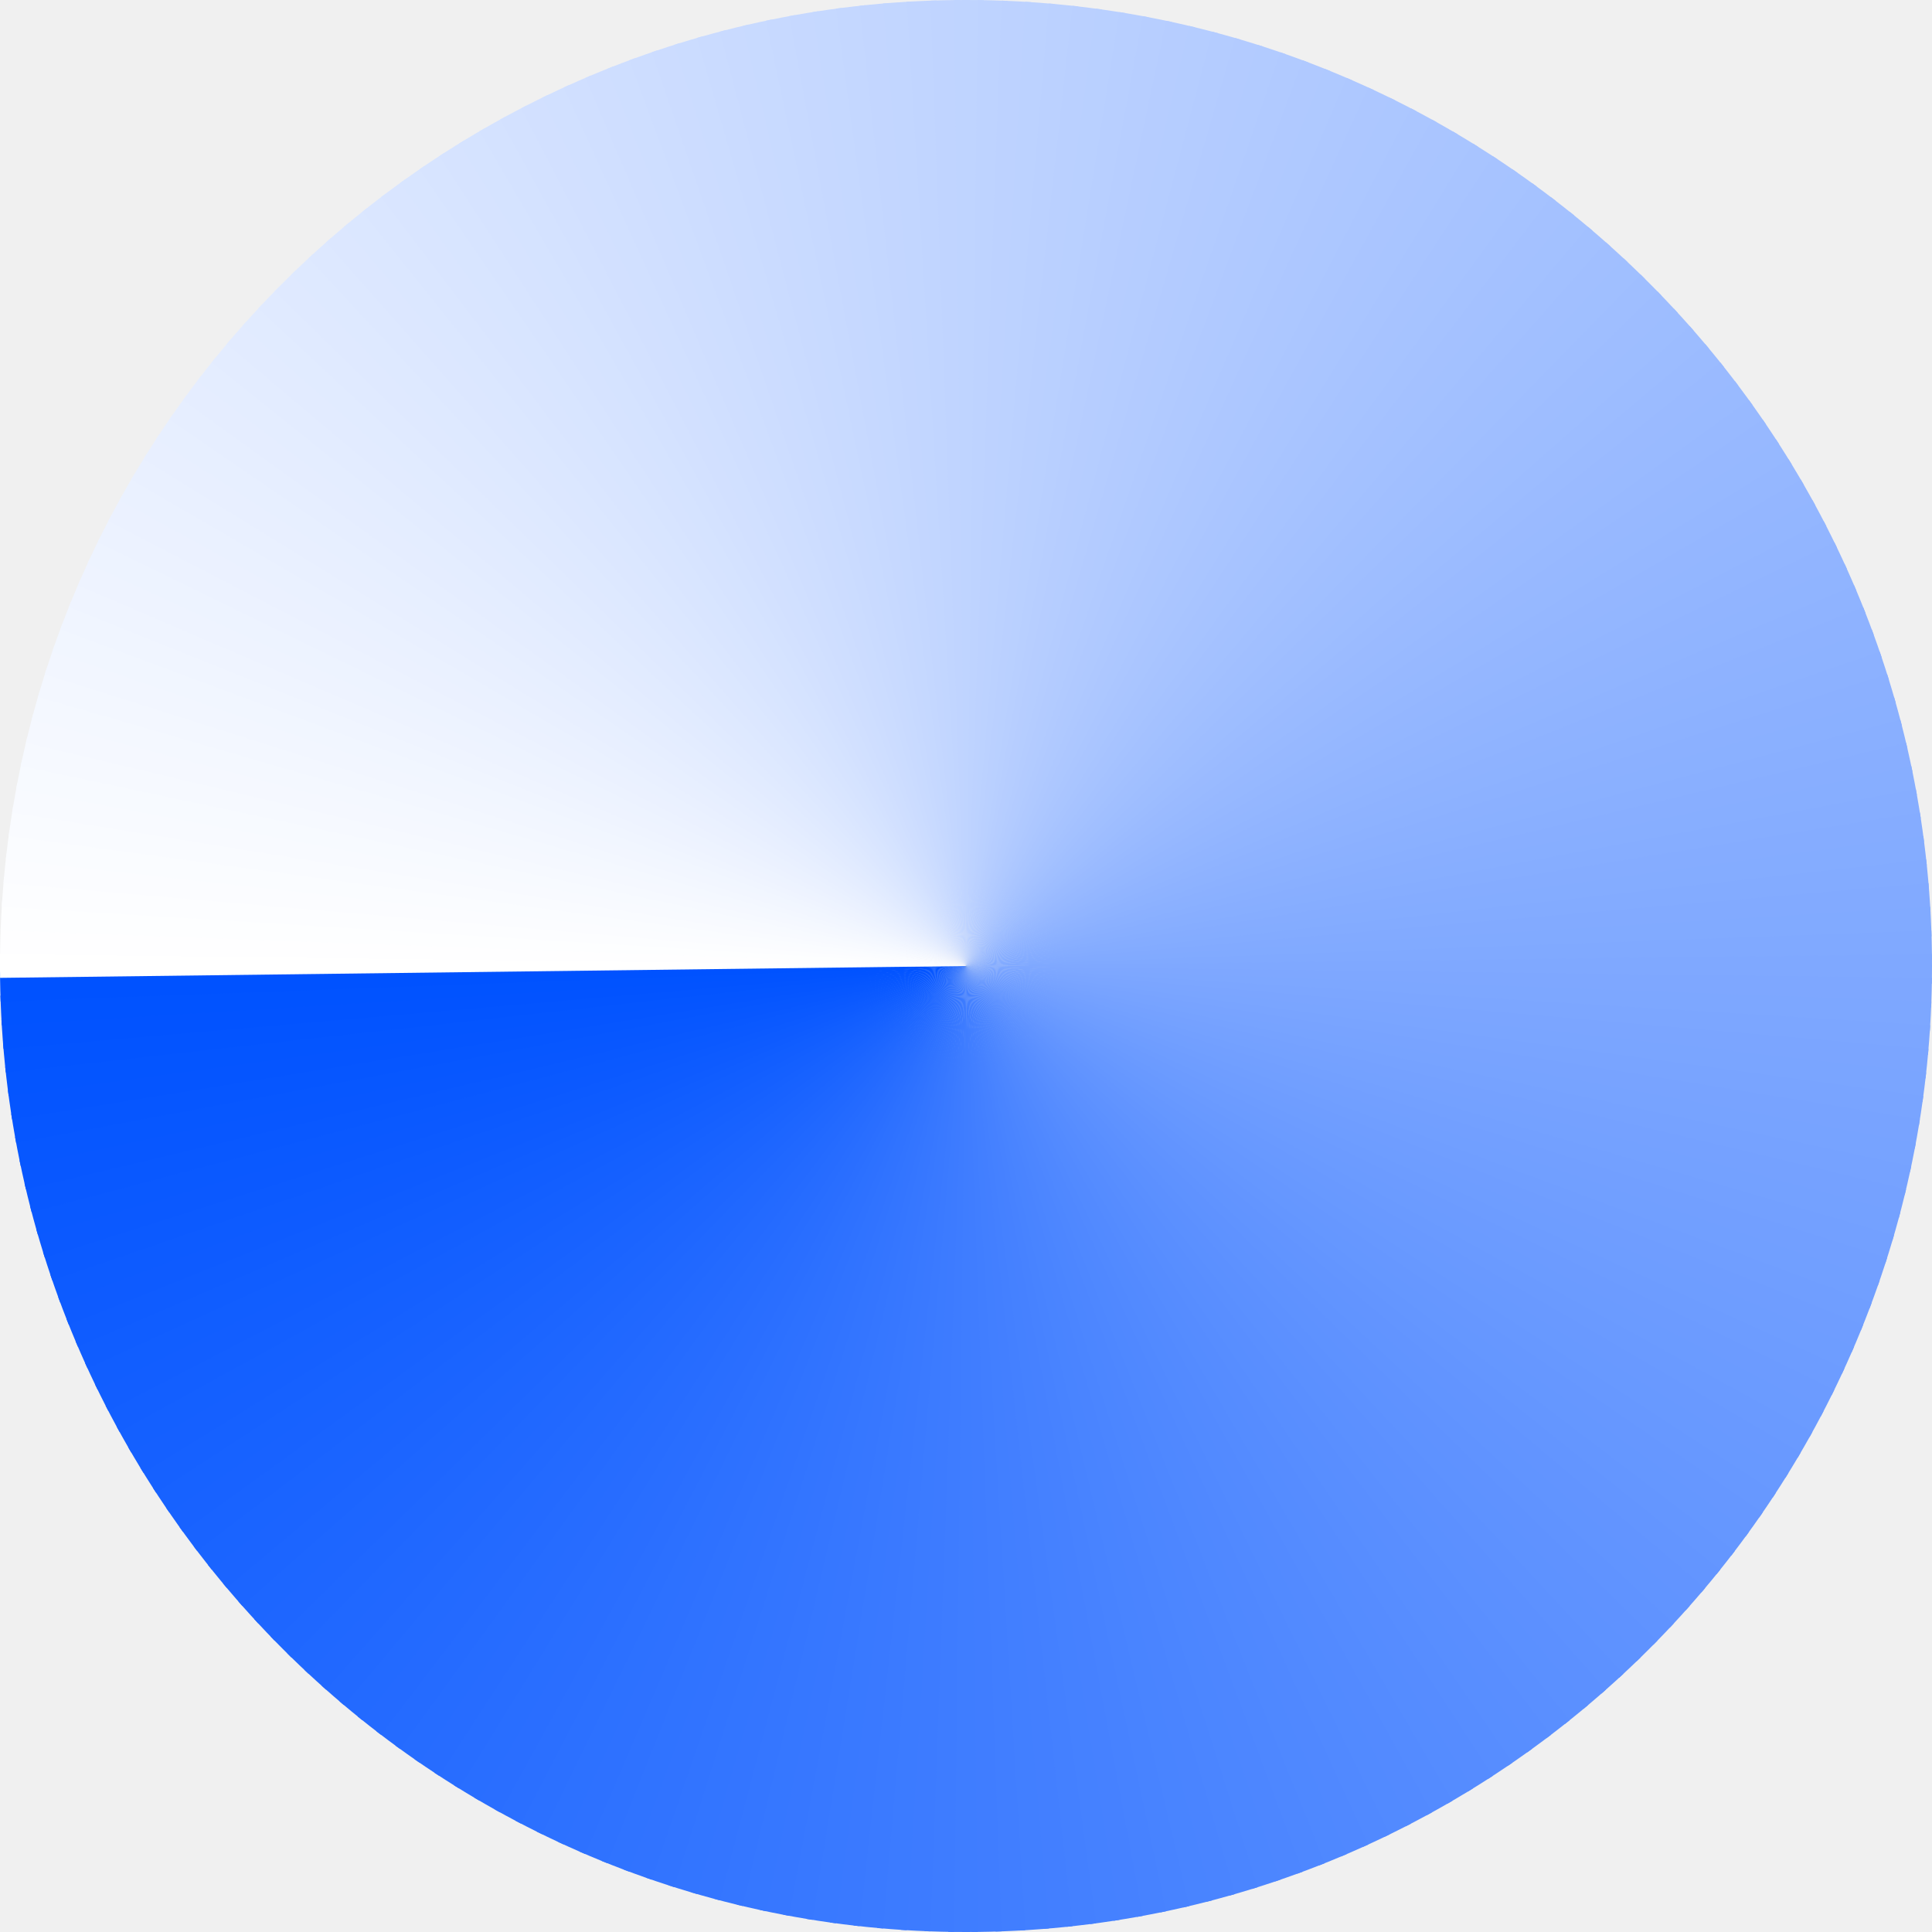
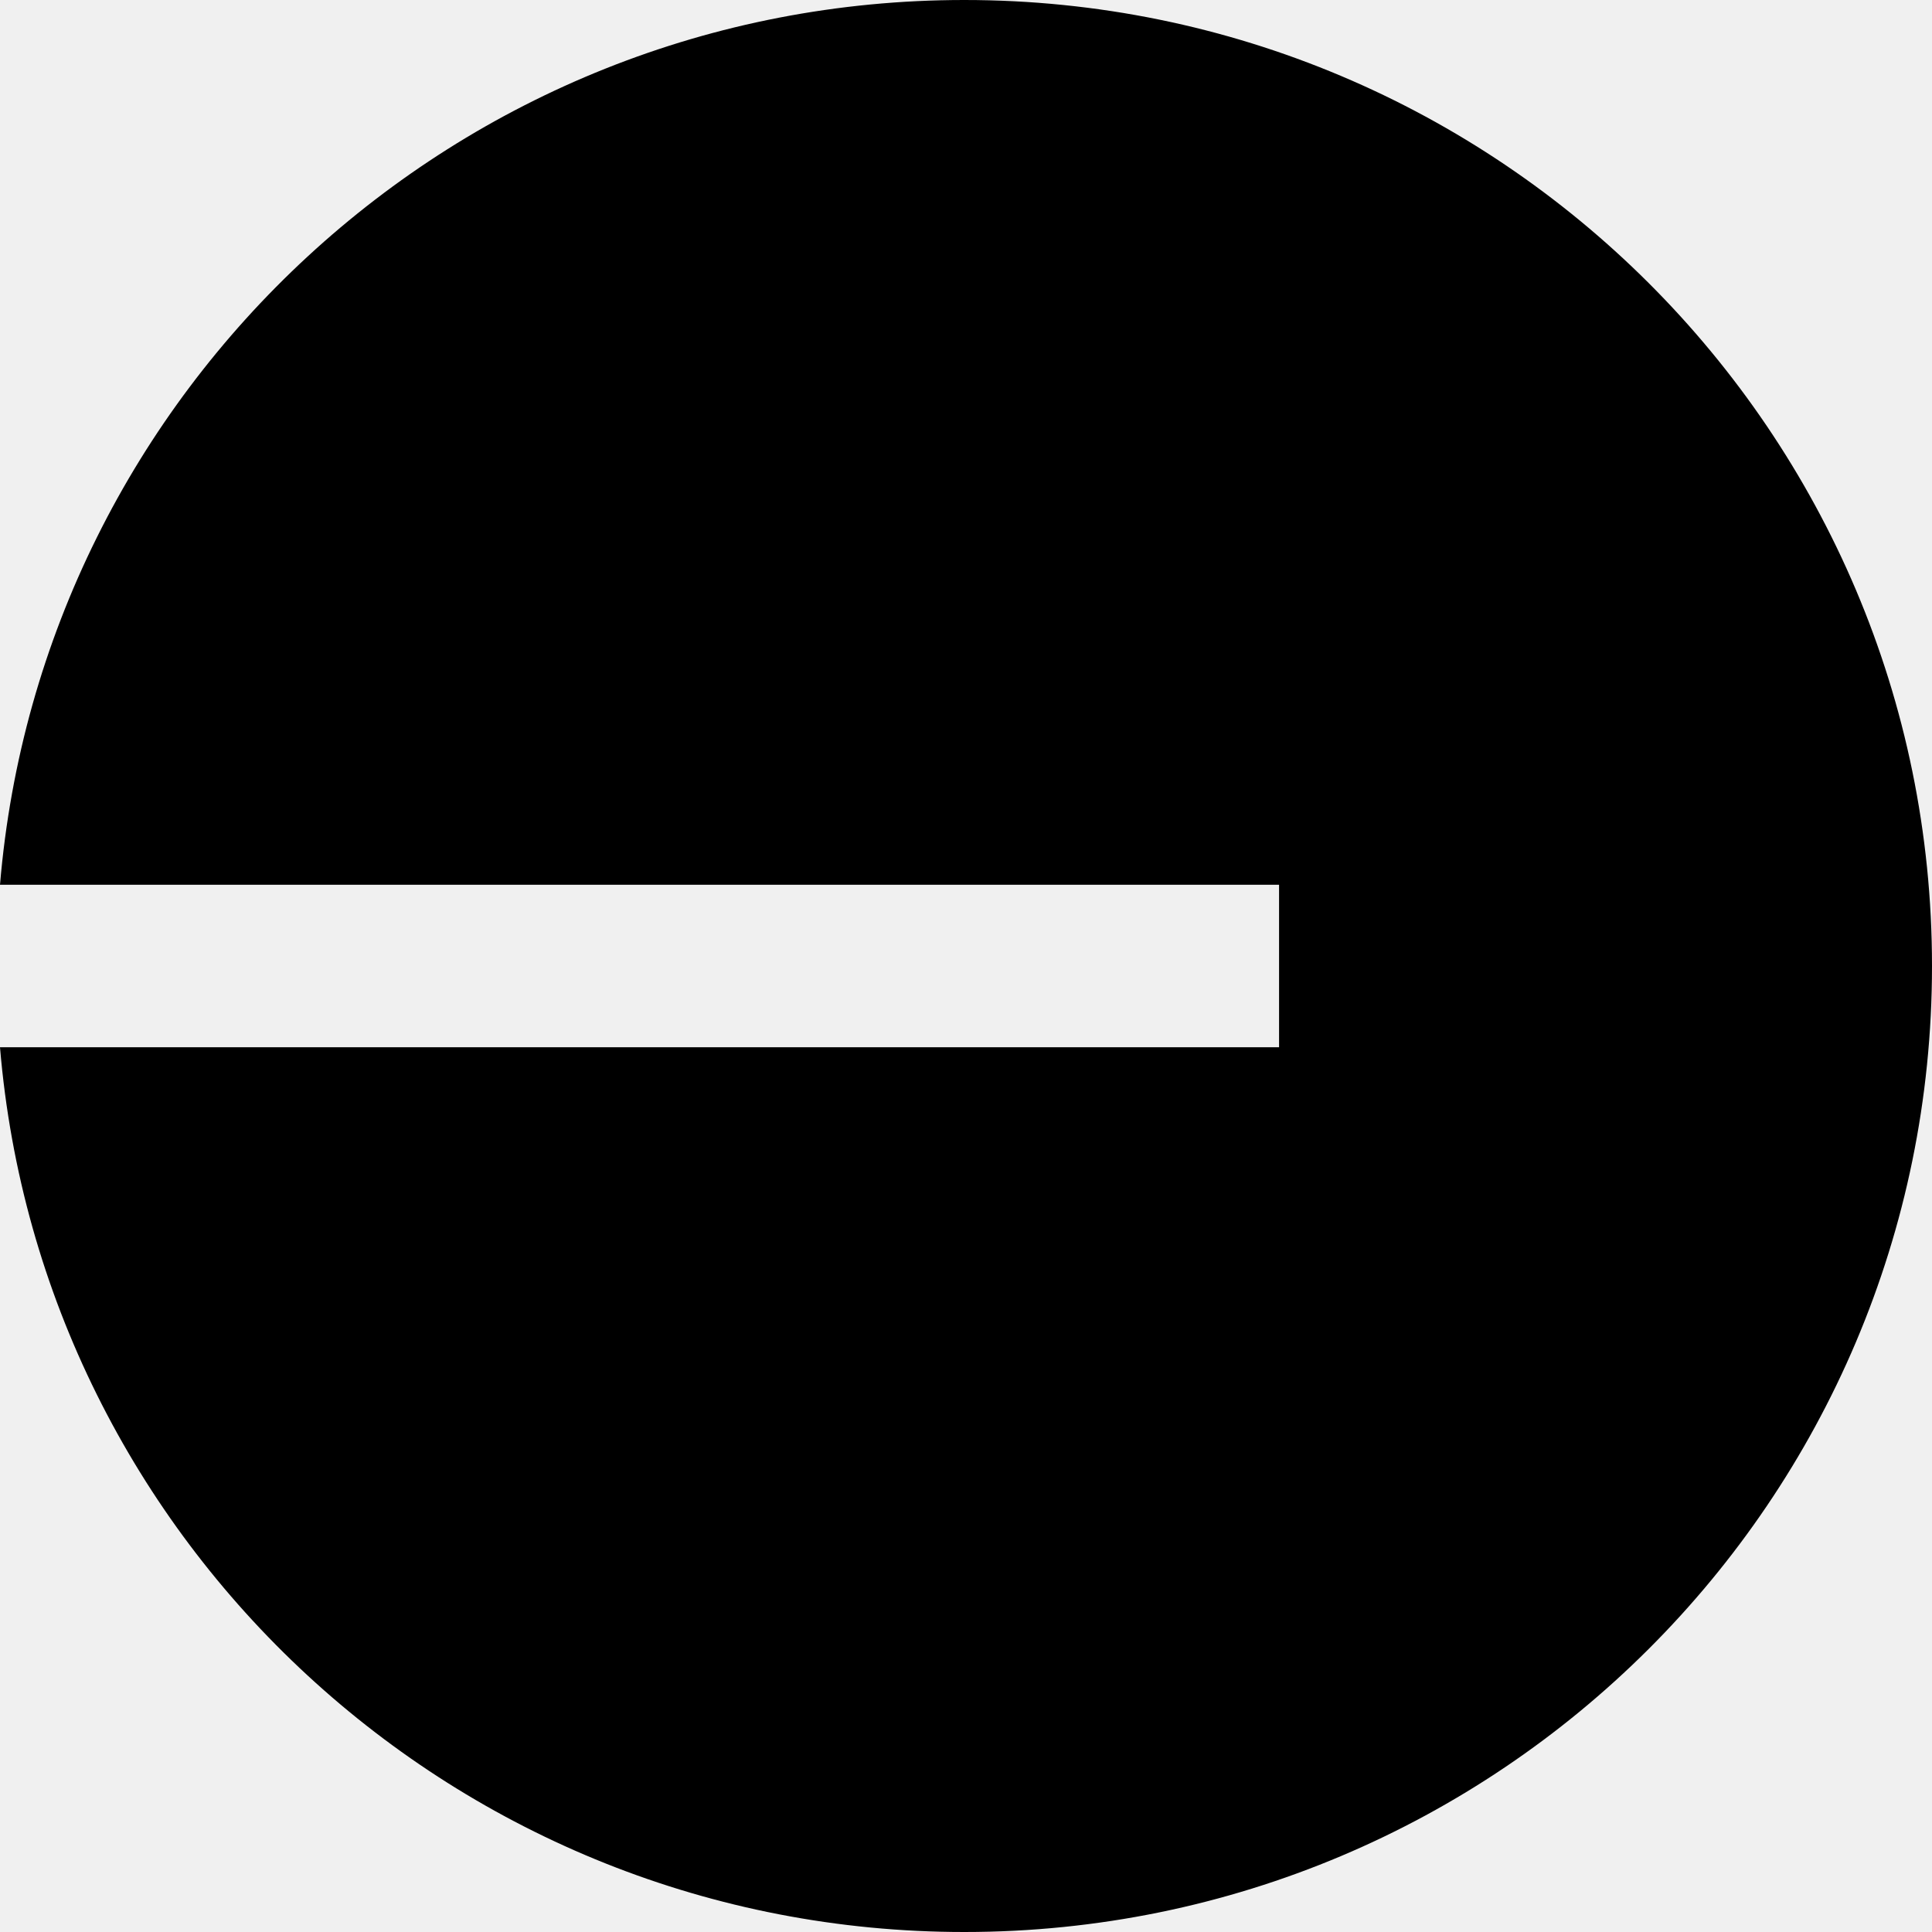
- <svg xmlns="http://www.w3.org/2000/svg" xmlns:xlink="http://www.w3.org/1999/xlink" version="1.1" id="Layer_1" x="0px" y="0px" viewBox="0 0 2500 2500" style="enable-background:new 0 0 2500 2500;" xml:space="preserve">
-   <style type="text/css">
- 	.st0{clip-path:url(#SVGID_00000165206057370772089280000013047202933105835397_);}
- 	.st1{fill-rule:evenodd;clip-rule:evenodd;fill:#FEFEFF;}
- 	.st2{fill-rule:evenodd;clip-rule:evenodd;fill:#FDFEFF;}
- 	.st3{fill-rule:evenodd;clip-rule:evenodd;fill:#FCFDFF;}
- 	.st4{fill-rule:evenodd;clip-rule:evenodd;fill:#FBFCFF;}
- 	.st5{fill-rule:evenodd;clip-rule:evenodd;fill:#FAFCFF;}
- 	.st6{fill-rule:evenodd;clip-rule:evenodd;fill:#F9FBFF;}
- 	.st7{fill-rule:evenodd;clip-rule:evenodd;fill:#F8FAFF;}
- 	.st8{fill-rule:evenodd;clip-rule:evenodd;fill:#F7FAFF;}
- 	.st9{fill-rule:evenodd;clip-rule:evenodd;fill:#F6F9FF;}
- 	.st10{fill-rule:evenodd;clip-rule:evenodd;fill:#F5F8FF;}
- 	.st11{fill-rule:evenodd;clip-rule:evenodd;fill:#F4F8FF;}
- 	.st12{fill-rule:evenodd;clip-rule:evenodd;fill:#F3F7FF;}
- 	.st13{fill-rule:evenodd;clip-rule:evenodd;fill:#F2F6FF;}
- 	.st14{fill-rule:evenodd;clip-rule:evenodd;fill:#F1F6FF;}
- 	.st15{fill-rule:evenodd;clip-rule:evenodd;fill:#F0F5FF;}
- 	.st16{fill-rule:evenodd;clip-rule:evenodd;fill:#EFF4FF;}
- 	.st17{fill-rule:evenodd;clip-rule:evenodd;fill:#EEF3FF;}
- 	.st18{fill-rule:evenodd;clip-rule:evenodd;fill:#EDF3FF;}
- 	.st19{fill-rule:evenodd;clip-rule:evenodd;fill:#ECF2FF;}
- 	.st20{fill-rule:evenodd;clip-rule:evenodd;fill:#EBF1FF;}
- 	.st21{fill-rule:evenodd;clip-rule:evenodd;fill:#EAF1FF;}
- 	.st22{fill-rule:evenodd;clip-rule:evenodd;fill:#E9F0FF;}
- 	.st23{fill-rule:evenodd;clip-rule:evenodd;fill:#E8EFFF;}
- 	.st24{fill-rule:evenodd;clip-rule:evenodd;fill:#E7EFFF;}
- 	.st25{fill-rule:evenodd;clip-rule:evenodd;fill:#E6EEFF;}
- 	.st26{fill-rule:evenodd;clip-rule:evenodd;fill:#E5EDFF;}
- 	.st27{fill-rule:evenodd;clip-rule:evenodd;fill:#E4EDFF;}
- 	.st28{fill-rule:evenodd;clip-rule:evenodd;fill:#E3ECFF;}
- 	.st29{fill-rule:evenodd;clip-rule:evenodd;fill:#E2EBFF;}
- 	.st30{fill-rule:evenodd;clip-rule:evenodd;fill:#E1EBFF;}
- 	.st31{fill-rule:evenodd;clip-rule:evenodd;fill:#E0EAFF;}
- 	.st32{fill-rule:evenodd;clip-rule:evenodd;fill:#DFE9FF;}
- 	.st33{fill-rule:evenodd;clip-rule:evenodd;fill:#DEE9FF;}
- 	.st34{fill-rule:evenodd;clip-rule:evenodd;fill:#DDE8FF;}
- 	.st35{fill-rule:evenodd;clip-rule:evenodd;fill:#DCE7FF;}
- 	.st36{fill-rule:evenodd;clip-rule:evenodd;fill:#DBE7FF;}
- 	.st37{fill-rule:evenodd;clip-rule:evenodd;fill:#DAE6FF;}
- 	.st38{fill-rule:evenodd;clip-rule:evenodd;fill:#D9E5FF;}
- 	.st39{fill-rule:evenodd;clip-rule:evenodd;fill:#D8E5FF;}
- 	.st40{fill-rule:evenodd;clip-rule:evenodd;fill:#D7E4FF;}
- 	.st41{fill-rule:evenodd;clip-rule:evenodd;fill:#D6E3FF;}
- 	.st42{fill-rule:evenodd;clip-rule:evenodd;fill:#D5E3FF;}
- 	.st43{fill-rule:evenodd;clip-rule:evenodd;fill:#D4E2FF;}
- 	.st44{fill-rule:evenodd;clip-rule:evenodd;fill:#D3E1FF;}
- 	.st45{fill-rule:evenodd;clip-rule:evenodd;fill:#D2E0FF;}
- 	.st46{fill-rule:evenodd;clip-rule:evenodd;fill:#D1E0FF;}
- 	.st47{fill-rule:evenodd;clip-rule:evenodd;fill:#D0DFFF;}
- 	.st48{fill-rule:evenodd;clip-rule:evenodd;fill:#CFDEFF;}
- 	.st49{fill-rule:evenodd;clip-rule:evenodd;fill:#CEDEFF;}
- 	.st50{fill-rule:evenodd;clip-rule:evenodd;fill:#CDDDFF;}
- 	.st51{fill-rule:evenodd;clip-rule:evenodd;fill:#CCDCFF;}
- 	.st52{fill-rule:evenodd;clip-rule:evenodd;fill:#CBDCFF;}
- 	.st53{fill-rule:evenodd;clip-rule:evenodd;fill:#CADBFF;}
- 	.st54{fill-rule:evenodd;clip-rule:evenodd;fill:#C9DAFF;}
- 	.st55{fill-rule:evenodd;clip-rule:evenodd;fill:#C8DAFF;}
- 	.st56{fill-rule:evenodd;clip-rule:evenodd;fill:#C7D9FF;}
- 	.st57{fill-rule:evenodd;clip-rule:evenodd;fill:#C6D8FF;}
- 	.st58{fill-rule:evenodd;clip-rule:evenodd;fill:#C5D8FF;}
- 	.st59{fill-rule:evenodd;clip-rule:evenodd;fill:#C4D7FF;}
- 	.st60{fill-rule:evenodd;clip-rule:evenodd;fill:#C3D6FF;}
- 	.st61{fill-rule:evenodd;clip-rule:evenodd;fill:#C2D6FF;}
- 	.st62{fill-rule:evenodd;clip-rule:evenodd;fill:#C1D5FF;}
- 	.st63{fill-rule:evenodd;clip-rule:evenodd;fill:#C0D4FF;}
- 	.st64{fill-rule:evenodd;clip-rule:evenodd;fill:#BFD4FF;}
- 	.st65{fill-rule:evenodd;clip-rule:evenodd;fill:#BED3FF;}
- 	.st66{fill-rule:evenodd;clip-rule:evenodd;fill:#BDD2FF;}
- 	.st67{fill-rule:evenodd;clip-rule:evenodd;fill:#BCD2FF;}
- 	.st68{fill-rule:evenodd;clip-rule:evenodd;fill:#BBD1FF;}
- 	.st69{fill-rule:evenodd;clip-rule:evenodd;fill:#BAD0FF;}
- 	.st70{fill-rule:evenodd;clip-rule:evenodd;fill:#B9D0FF;}
- 	.st71{fill-rule:evenodd;clip-rule:evenodd;fill:#B8CFFF;}
- 	.st72{fill-rule:evenodd;clip-rule:evenodd;fill:#B7CEFF;}
- 	.st73{fill-rule:evenodd;clip-rule:evenodd;fill:#B6CDFF;}
- 	.st74{fill-rule:evenodd;clip-rule:evenodd;fill:#B5CDFF;}
- 	.st75{fill-rule:evenodd;clip-rule:evenodd;fill:#B4CCFF;}
- 	.st76{fill-rule:evenodd;clip-rule:evenodd;fill:#B3CBFF;}
- 	.st77{fill-rule:evenodd;clip-rule:evenodd;fill:#B2CBFF;}
- 	.st78{fill-rule:evenodd;clip-rule:evenodd;fill:#B1CAFF;}
- 	.st79{fill-rule:evenodd;clip-rule:evenodd;fill:#B0C9FF;}
- 	.st80{fill-rule:evenodd;clip-rule:evenodd;fill:#AFC9FF;}
- 	.st81{fill-rule:evenodd;clip-rule:evenodd;fill:#AEC8FF;}
- 	.st82{fill-rule:evenodd;clip-rule:evenodd;fill:#ADC7FF;}
- 	.st83{fill-rule:evenodd;clip-rule:evenodd;fill:#ACC7FF;}
- 	.st84{fill-rule:evenodd;clip-rule:evenodd;fill:#ABC6FF;}
- 	.st85{fill-rule:evenodd;clip-rule:evenodd;fill:#AAC5FF;}
- 	.st86{fill-rule:evenodd;clip-rule:evenodd;fill:#A9C5FF;}
- 	.st87{fill-rule:evenodd;clip-rule:evenodd;fill:#A8C4FF;}
- 	.st88{fill-rule:evenodd;clip-rule:evenodd;fill:#A7C3FF;}
- 	.st89{fill-rule:evenodd;clip-rule:evenodd;fill:#A6C3FF;}
- 	.st90{fill-rule:evenodd;clip-rule:evenodd;fill:#A5C2FF;}
- 	.st91{fill-rule:evenodd;clip-rule:evenodd;fill:#A4C1FF;}
- 	.st92{fill-rule:evenodd;clip-rule:evenodd;fill:#A3C1FF;}
- 	.st93{fill-rule:evenodd;clip-rule:evenodd;fill:#A2C0FF;}
- 	.st94{fill-rule:evenodd;clip-rule:evenodd;fill:#A1BFFF;}
- 	.st95{fill-rule:evenodd;clip-rule:evenodd;fill:#A0BFFF;}
- 	.st96{fill-rule:evenodd;clip-rule:evenodd;fill:#9FBEFF;}
- 	.st97{fill-rule:evenodd;clip-rule:evenodd;fill:#9EBDFF;}
- 	.st98{fill-rule:evenodd;clip-rule:evenodd;fill:#9DBDFF;}
- 	.st99{fill-rule:evenodd;clip-rule:evenodd;fill:#9CBCFF;}
- 	.st100{fill-rule:evenodd;clip-rule:evenodd;fill:#9BBBFF;}
- 	.st101{fill-rule:evenodd;clip-rule:evenodd;fill:#9ABAFF;}
- 	.st102{fill-rule:evenodd;clip-rule:evenodd;fill:#99BAFF;}
- 	.st103{fill-rule:evenodd;clip-rule:evenodd;fill:#98B9FF;}
- 	.st104{fill-rule:evenodd;clip-rule:evenodd;fill:#97B8FF;}
- 	.st105{fill-rule:evenodd;clip-rule:evenodd;fill:#96B8FF;}
- 	.st106{fill-rule:evenodd;clip-rule:evenodd;fill:#95B7FF;}
- 	.st107{fill-rule:evenodd;clip-rule:evenodd;fill:#94B6FF;}
- 	.st108{fill-rule:evenodd;clip-rule:evenodd;fill:#93B6FF;}
- 	.st109{fill-rule:evenodd;clip-rule:evenodd;fill:#92B5FF;}
- 	.st110{fill-rule:evenodd;clip-rule:evenodd;fill:#91B4FF;}
- 	.st111{fill-rule:evenodd;clip-rule:evenodd;fill:#90B4FF;}
- 	.st112{fill-rule:evenodd;clip-rule:evenodd;fill:#8FB3FF;}
- 	.st113{fill-rule:evenodd;clip-rule:evenodd;fill:#8EB2FF;}
- 	.st114{fill-rule:evenodd;clip-rule:evenodd;fill:#8DB2FF;}
- 	.st115{fill-rule:evenodd;clip-rule:evenodd;fill:#8CB1FF;}
- 	.st116{fill-rule:evenodd;clip-rule:evenodd;fill:#8BB0FF;}
- 	.st117{fill-rule:evenodd;clip-rule:evenodd;fill:#8AB0FF;}
- 	.st118{fill-rule:evenodd;clip-rule:evenodd;fill:#89AFFF;}
- 	.st119{fill-rule:evenodd;clip-rule:evenodd;fill:#88AEFF;}
- 	.st120{fill-rule:evenodd;clip-rule:evenodd;fill:#87AEFF;}
- 	.st121{fill-rule:evenodd;clip-rule:evenodd;fill:#86ADFF;}
- 	.st122{fill-rule:evenodd;clip-rule:evenodd;fill:#85ACFF;}
- 	.st123{fill-rule:evenodd;clip-rule:evenodd;fill:#84ACFF;}
- 	.st124{fill-rule:evenodd;clip-rule:evenodd;fill:#83ABFF;}
- 	.st125{fill-rule:evenodd;clip-rule:evenodd;fill:#82AAFF;}
- 	.st126{fill-rule:evenodd;clip-rule:evenodd;fill:#81AAFF;}
- 	.st127{fill-rule:evenodd;clip-rule:evenodd;fill:#80A9FF;}
- 	.st128{fill-rule:evenodd;clip-rule:evenodd;fill:#7FA8FF;}
- 	.st129{fill-rule:evenodd;clip-rule:evenodd;fill:#7EA7FF;}
- 	.st130{fill-rule:evenodd;clip-rule:evenodd;fill:#7DA7FF;}
- 	.st131{fill-rule:evenodd;clip-rule:evenodd;fill:#7CA6FF;}
- 	.st132{fill-rule:evenodd;clip-rule:evenodd;fill:#7BA5FF;}
- 	.st133{fill-rule:evenodd;clip-rule:evenodd;fill:#7AA5FF;}
- 	.st134{fill-rule:evenodd;clip-rule:evenodd;fill:#79A4FF;}
- 	.st135{fill-rule:evenodd;clip-rule:evenodd;fill:#78A3FF;}
- 	.st136{fill-rule:evenodd;clip-rule:evenodd;fill:#77A3FF;}
- 	.st137{fill-rule:evenodd;clip-rule:evenodd;fill:#76A2FF;}
- 	.st138{fill-rule:evenodd;clip-rule:evenodd;fill:#75A1FF;}
- 	.st139{fill-rule:evenodd;clip-rule:evenodd;fill:#74A1FF;}
- 	.st140{fill-rule:evenodd;clip-rule:evenodd;fill:#73A0FF;}
- 	.st141{fill-rule:evenodd;clip-rule:evenodd;fill:#729FFF;}
- 	.st142{fill-rule:evenodd;clip-rule:evenodd;fill:#719FFF;}
- 	.st143{fill-rule:evenodd;clip-rule:evenodd;fill:#709EFF;}
- 	.st144{fill-rule:evenodd;clip-rule:evenodd;fill:#6F9DFF;}
- 	.st145{fill-rule:evenodd;clip-rule:evenodd;fill:#6E9DFF;}
- 	.st146{fill-rule:evenodd;clip-rule:evenodd;fill:#6D9CFF;}
- 	.st147{fill-rule:evenodd;clip-rule:evenodd;fill:#6C9BFF;}
- 	.st148{fill-rule:evenodd;clip-rule:evenodd;fill:#6B9BFF;}
- 	.st149{fill-rule:evenodd;clip-rule:evenodd;fill:#6A9AFF;}
- 	.st150{fill-rule:evenodd;clip-rule:evenodd;fill:#6999FF;}
- 	.st151{fill-rule:evenodd;clip-rule:evenodd;fill:#6899FF;}
- 	.st152{fill-rule:evenodd;clip-rule:evenodd;fill:#6798FF;}
- 	.st153{fill-rule:evenodd;clip-rule:evenodd;fill:#6697FF;}
- 	.st154{fill-rule:evenodd;clip-rule:evenodd;fill:#6597FF;}
- 	.st155{fill-rule:evenodd;clip-rule:evenodd;fill:#6496FF;}
- 	.st156{fill-rule:evenodd;clip-rule:evenodd;fill:#6395FF;}
- 	.st157{fill-rule:evenodd;clip-rule:evenodd;fill:#6294FF;}
- 	.st158{fill-rule:evenodd;clip-rule:evenodd;fill:#6194FF;}
- 	.st159{fill-rule:evenodd;clip-rule:evenodd;fill:#6093FF;}
- 	.st160{fill-rule:evenodd;clip-rule:evenodd;fill:#5F92FF;}
- 	.st161{fill-rule:evenodd;clip-rule:evenodd;fill:#5E92FF;}
- 	.st162{fill-rule:evenodd;clip-rule:evenodd;fill:#5D91FF;}
- 	.st163{fill-rule:evenodd;clip-rule:evenodd;fill:#5C90FF;}
- 	.st164{fill-rule:evenodd;clip-rule:evenodd;fill:#5B90FF;}
- 	.st165{fill-rule:evenodd;clip-rule:evenodd;fill:#5A8FFF;}
- 	.st166{fill-rule:evenodd;clip-rule:evenodd;fill:#598EFF;}
- 	.st167{fill-rule:evenodd;clip-rule:evenodd;fill:#588EFF;}
- 	.st168{fill-rule:evenodd;clip-rule:evenodd;fill:#578DFF;}
- 	.st169{fill-rule:evenodd;clip-rule:evenodd;fill:#568CFF;}
- 	.st170{fill-rule:evenodd;clip-rule:evenodd;fill:#558CFF;}
- 	.st171{fill-rule:evenodd;clip-rule:evenodd;fill:#548BFF;}
- 	.st172{fill-rule:evenodd;clip-rule:evenodd;fill:#538AFF;}
- 	.st173{fill-rule:evenodd;clip-rule:evenodd;fill:#528AFF;}
- 	.st174{fill-rule:evenodd;clip-rule:evenodd;fill:#5189FF;}
- 	.st175{fill-rule:evenodd;clip-rule:evenodd;fill:#5088FF;}
- 	.st176{fill-rule:evenodd;clip-rule:evenodd;fill:#4F88FF;}
- 	.st177{fill-rule:evenodd;clip-rule:evenodd;fill:#4E87FF;}
- 	.st178{fill-rule:evenodd;clip-rule:evenodd;fill:#4D86FF;}
- 	.st179{fill-rule:evenodd;clip-rule:evenodd;fill:#4C86FF;}
- 	.st180{fill-rule:evenodd;clip-rule:evenodd;fill:#4B85FF;}
- 	.st181{fill-rule:evenodd;clip-rule:evenodd;fill:#4A84FF;}
- 	.st182{fill-rule:evenodd;clip-rule:evenodd;fill:#4984FF;}
- 	.st183{fill-rule:evenodd;clip-rule:evenodd;fill:#4883FF;}
- 	.st184{fill-rule:evenodd;clip-rule:evenodd;fill:#4782FF;}
- 	.st185{fill-rule:evenodd;clip-rule:evenodd;fill:#4681FF;}
- 	.st186{fill-rule:evenodd;clip-rule:evenodd;fill:#4581FF;}
- 	.st187{fill-rule:evenodd;clip-rule:evenodd;fill:#4480FF;}
- 	.st188{fill-rule:evenodd;clip-rule:evenodd;fill:#437FFF;}
- 	.st189{fill-rule:evenodd;clip-rule:evenodd;fill:#427FFF;}
- 	.st190{fill-rule:evenodd;clip-rule:evenodd;fill:#417EFF;}
- 	.st191{fill-rule:evenodd;clip-rule:evenodd;fill:#407DFF;}
- 	.st192{fill-rule:evenodd;clip-rule:evenodd;fill:#3F7DFF;}
- 	.st193{fill-rule:evenodd;clip-rule:evenodd;fill:#3E7CFF;}
- 	.st194{fill-rule:evenodd;clip-rule:evenodd;fill:#3D7BFF;}
- 	.st195{fill-rule:evenodd;clip-rule:evenodd;fill:#3C7BFF;}
- 	.st196{fill-rule:evenodd;clip-rule:evenodd;fill:#3B7AFF;}
- 	.st197{fill-rule:evenodd;clip-rule:evenodd;fill:#3A79FF;}
- 	.st198{fill-rule:evenodd;clip-rule:evenodd;fill:#3979FF;}
- 	.st199{fill-rule:evenodd;clip-rule:evenodd;fill:#3878FF;}
- 	.st200{fill-rule:evenodd;clip-rule:evenodd;fill:#3777FF;}
- 	.st201{fill-rule:evenodd;clip-rule:evenodd;fill:#3677FF;}
- 	.st202{fill-rule:evenodd;clip-rule:evenodd;fill:#3576FF;}
- 	.st203{fill-rule:evenodd;clip-rule:evenodd;fill:#3475FF;}
- 	.st204{fill-rule:evenodd;clip-rule:evenodd;fill:#3375FF;}
- 	.st205{fill-rule:evenodd;clip-rule:evenodd;fill:#3274FF;}
- 	.st206{fill-rule:evenodd;clip-rule:evenodd;fill:#3173FF;}
- 	.st207{fill-rule:evenodd;clip-rule:evenodd;fill:#3073FF;}
- 	.st208{fill-rule:evenodd;clip-rule:evenodd;fill:#2F72FF;}
- 	.st209{fill-rule:evenodd;clip-rule:evenodd;fill:#2E71FF;}
- 	.st210{fill-rule:evenodd;clip-rule:evenodd;fill:#2D71FF;}
- 	.st211{fill-rule:evenodd;clip-rule:evenodd;fill:#2C70FF;}
- 	.st212{fill-rule:evenodd;clip-rule:evenodd;fill:#2B6FFF;}
- 	.st213{fill-rule:evenodd;clip-rule:evenodd;fill:#2A6EFF;}
- 	.st214{fill-rule:evenodd;clip-rule:evenodd;fill:#296EFF;}
- 	.st215{fill-rule:evenodd;clip-rule:evenodd;fill:#286DFF;}
- 	.st216{fill-rule:evenodd;clip-rule:evenodd;fill:#276CFF;}
- 	.st217{fill-rule:evenodd;clip-rule:evenodd;fill:#266CFF;}
- 	.st218{fill-rule:evenodd;clip-rule:evenodd;fill:#256BFF;}
- 	.st219{fill-rule:evenodd;clip-rule:evenodd;fill:#246AFF;}
- 	.st220{fill-rule:evenodd;clip-rule:evenodd;fill:#236AFF;}
- 	.st221{fill-rule:evenodd;clip-rule:evenodd;fill:#2269FF;}
- 	.st222{fill-rule:evenodd;clip-rule:evenodd;fill:#2168FF;}
- 	.st223{fill-rule:evenodd;clip-rule:evenodd;fill:#2068FF;}
- 	.st224{fill-rule:evenodd;clip-rule:evenodd;fill:#1F67FF;}
- 	.st225{fill-rule:evenodd;clip-rule:evenodd;fill:#1E66FF;}
- 	.st226{fill-rule:evenodd;clip-rule:evenodd;fill:#1D66FF;}
- 	.st227{fill-rule:evenodd;clip-rule:evenodd;fill:#1C65FF;}
- 	.st228{fill-rule:evenodd;clip-rule:evenodd;fill:#1B64FF;}
- 	.st229{fill-rule:evenodd;clip-rule:evenodd;fill:#1A64FF;}
- 	.st230{fill-rule:evenodd;clip-rule:evenodd;fill:#1963FF;}
- 	.st231{fill-rule:evenodd;clip-rule:evenodd;fill:#1862FF;}
- 	.st232{fill-rule:evenodd;clip-rule:evenodd;fill:#1762FF;}
- 	.st233{fill-rule:evenodd;clip-rule:evenodd;fill:#1661FF;}
- 	.st234{fill-rule:evenodd;clip-rule:evenodd;fill:#1560FF;}
- 	.st235{fill-rule:evenodd;clip-rule:evenodd;fill:#1460FF;}
- 	.st236{fill-rule:evenodd;clip-rule:evenodd;fill:#135FFF;}
- 	.st237{fill-rule:evenodd;clip-rule:evenodd;fill:#125EFF;}
- 	.st238{fill-rule:evenodd;clip-rule:evenodd;fill:#115EFF;}
- 	.st239{fill-rule:evenodd;clip-rule:evenodd;fill:#105DFF;}
- 	.st240{fill-rule:evenodd;clip-rule:evenodd;fill:#0F5CFF;}
- 	.st241{fill-rule:evenodd;clip-rule:evenodd;fill:#0E5BFF;}
- 	.st242{fill-rule:evenodd;clip-rule:evenodd;fill:#0D5BFF;}
- 	.st243{fill-rule:evenodd;clip-rule:evenodd;fill:#0C5AFF;}
- 	.st244{fill-rule:evenodd;clip-rule:evenodd;fill:#0B59FF;}
- 	.st245{fill-rule:evenodd;clip-rule:evenodd;fill:#0A59FF;}
- 	.st246{fill-rule:evenodd;clip-rule:evenodd;fill:#0958FF;}
- 	.st247{fill-rule:evenodd;clip-rule:evenodd;fill:#0857FF;}
- 	.st248{fill-rule:evenodd;clip-rule:evenodd;fill:#0757FF;}
- 	.st249{fill-rule:evenodd;clip-rule:evenodd;fill:#0656FF;}
- 	.st250{fill-rule:evenodd;clip-rule:evenodd;fill:#0555FF;}
- 	.st251{fill-rule:evenodd;clip-rule:evenodd;fill:#0455FF;}
- 	.st252{fill-rule:evenodd;clip-rule:evenodd;fill:#0354FF;}
- 	.st253{fill-rule:evenodd;clip-rule:evenodd;fill:#0253FF;}
- 	.st254{fill-rule:evenodd;clip-rule:evenodd;fill:#0153FF;}
- 	.st255{fill-rule:evenodd;clip-rule:evenodd;fill:#0052FF;}
- 	.st256{fill-rule:evenodd;clip-rule:evenodd;fill:#FFFFFF;}
- </style>
+ <svg xmlns="http://www.w3.org/2000/svg" version="1.1" id="Layer_1" x="0px" y="0px" viewBox="0 0 2500 2500" style="enable-background:new 0 0 2500 2500;" xml:space="preserve">
  <g id="Layer_x0020_1">
-     <g>
-       <g>
-         <defs>
-           <path id="SVGID_1_" d="M1250,2500C559.6,2500,0,1940.4,0,1250C0,559.6,559.6,0,1250,0c690.4,0,1250,559.6,1250,1250      C2500,1940.4,1940.4,2500,1250,2500z" />
-         </defs>
-         <clipPath id="SVGID_00000137130877621503601290000017679510272143242652_">
-           <use xlink:href="#SVGID_1_" style="overflow:visible;" />
-         </clipPath>
-         <g style="clip-path:url(#SVGID_00000137130877621503601290000017679510272143242652_);">
-           <polygon class="st1" points="1250,1250 -518,1239.1 -516.4,1174.1     " />
-           <polygon id="_1" class="st2" points="1250,1250 -516.7,1184.9 -514,1130.7     " />
-           <polygon id="_2" class="st3" points="1250,1250 -514.6,1141.6 -510.6,1087.5     " />
-           <polygon id="_3" class="st4" points="1250,1250 -511.4,1098.3 -506.1,1044.3     " />
-           <polygon id="_4" class="st5" points="1250,1250 -507.1,1055.1 -500.5,1001.3     " />
-           <polygon id="_5" class="st6" points="1250,1250 -501.8,1012.1 -493.9,958.4     " />
-           <polygon id="_6" class="st7" points="1250,1250 -495.4,969.1 -486.2,915.7     " />
-           <polygon id="_7" class="st8" points="1250,1250 -488,926.4 -477.5,873.2     " />
-           <polygon id="_8" class="st9" points="1250,1250 -479.6,883.9 -467.7,830.9     " />
-           <polygon id="_9" class="st10" points="1250,1250 -470.1,841.5 -456.9,788.9     " />
-           <polygon id="_10" class="st11" points="1250,1250 -459.5,799.4 -445.1,747.1     " />
-           <polygon id="_11" class="st12" points="1250,1250 -448,757.6 -432.2,705.7     " />
-           <polygon id="_12" class="st13" points="1250,1250 -435.4,716.1 -418.3,664.6     " />
-           <polygon id="_13" class="st14" points="1250,1250 -421.8,674.9 -403.5,623.8     " />
-           <polygon id="_14" class="st15" points="1250,1250 -407.1,634 -387.6,583.4     " />
-           <polygon id="_15" class="st16" points="1250,1250 -391.5,593.5 -370.8,543.4     " />
-           <polygon id="_16" class="st17" points="1250,1250 -374.9,553.4 -352.9,503.9     " />
-           <polygon id="_17" class="st18" points="1250,1250 -357.3,513.8 -334.1,464.8     " />
-           <polygon id="_18" class="st19" points="1250,1250 -338.8,474.6 -314.4,426.1     " />
-           <polygon id="_19" class="st20" points="1250,1250 -319.3,435.8 -293.7,388     " />
-           <polygon id="_20" class="st21" points="1250,1250 -298.8,397.6 -272.1,350.3     " />
-           <polygon id="_21" class="st22" points="1250,1250 -277.4,359.8 -249.5,313.3     " />
-           <polygon id="_22" class="st23" points="1250,1250 -255.1,322.6 -226.1,276.7     " />
-           <polygon id="_23" class="st24" points="1250,1250 -231.9,285.9 -201.7,240.8     " />
-           <polygon id="_24" class="st25" points="1250,1250 -207.8,249.8 -176.6,205.5     " />
-           <polygon id="_25" class="st26" points="1250,1250 -182.8,214.4 -150.5,170.8     " />
-           <polygon id="_26" class="st27" points="1250,1250 -157,179.5 -123.6,136.7     " />
-           <polygon id="_27" class="st28" points="1250,1250 -130.3,145.3 -95.9,103.4     " />
-           <polygon id="_28" class="st29" points="1250,1250 -102.7,111.8 -67.3,70.7     " />
-           <polygon id="_29" class="st30" points="1250,1250 -74.4,78.9 -38,38.7     " />
-           <polygon id="_30" class="st31" points="1250,1250 -45.3,46.8 -7.9,7.5     " />
-           <polygon id="_31" class="st32" points="1250,1250 -15.4,15.4 23,-23     " />
-           <polygon id="_32" class="st33" points="1250,1250 15.4,-15.4 54.6,-52.7     " />
-           <polygon id="_33" class="st34" points="1250,1250 46.8,-45.3 87,-81.7     " />
-           <polygon id="_34" class="st35" points="1250,1250 78.9,-74.4 120,-109.8     " />
-           <polygon id="_35" class="st36" points="1250,1250 111.8,-102.7 153.7,-137.1     " />
-           <polygon id="_36" class="st37" points="1250,1250 145.3,-130.3 188.1,-163.6     " />
-           <polygon id="_37" class="st38" points="1250,1250 179.5,-157 223.1,-189.3     " />
-           <polygon id="_38" class="st39" points="1250,1250 214.4,-182.8 258.7,-214     " />
-           <polygon id="_39" class="st40" points="1250,1250 249.8,-207.8 294.9,-237.9     " />
-           <polygon id="_40" class="st41" points="1250,1250 285.9,-231.9 331.8,-260.9     " />
-           <polygon id="_41" class="st42" points="1250,1250 322.6,-255.1 369.1,-283     " />
-           <polygon id="_42" class="st43" points="1250,1250 359.8,-277.4 407,-304.1     " />
-           <polygon id="_43" class="st44" points="1250,1250 397.6,-298.8 445.4,-324.4     " />
-           <polygon id="_44" class="st45" points="1250,1250 435.8,-319.3 484.3,-343.6     " />
-           <polygon id="_45" class="st46" points="1250,1250 474.6,-338.8 523.6,-361.9     " />
-           <polygon id="_46" class="st47" points="1250,1250 513.8,-357.3 563.4,-379.3     " />
-           <polygon id="_47" class="st48" points="1250,1250 553.4,-374.9 603.6,-395.7     " />
-           <polygon id="_48" class="st49" points="1250,1250 593.5,-391.5 644.2,-411     " />
-           <polygon id="_49" class="st50" points="1250,1250 634,-407.1 685.1,-425.4     " />
-           <polygon id="_50" class="st51" points="1250,1250 674.9,-421.8 726.4,-438.7     " />
-           <polygon id="_51" class="st52" points="1250,1250 716.1,-435.4 768,-451.1     " />
-           <polygon id="_52" class="st53" points="1250,1250 757.6,-448 809.9,-462.4     " />
-           <polygon id="_53" class="st54" points="1250,1250 799.4,-459.5 852,-472.7     " />
-           <polygon id="_54" class="st55" points="1250,1250 841.5,-470.1 894.4,-481.9     " />
-           <polygon id="_55" class="st56" points="1250,1250 883.9,-479.6 937,-490.1     " />
-           <polygon id="_56" class="st57" points="1250,1250 926.4,-488 979.8,-497.3     " />
-           <polygon id="_57" class="st58" points="1250,1250 969.1,-495.4 1022.8,-503.4     " />
-           <polygon id="_58" class="st59" points="1250,1250 1012.1,-501.8 1065.9,-508.4     " />
-           <polygon id="_59" class="st60" points="1250,1250 1055.1,-507.1 1109.1,-512.4     " />
-           <polygon id="_60" class="st61" points="1250,1250 1098.3,-511.4 1152.4,-515.4     " />
-           <polygon id="_61" class="st62" points="1250,1250 1141.6,-514.6 1195.8,-517.2     " />
-           <polygon id="_62" class="st63" points="1250,1250 1184.9,-516.7 1239.1,-518     " />
-           <polygon id="_63" class="st64" points="1250,1250 1228.3,-517.8 1282.5,-517.8     " />
-           <polygon id="_64" class="st65" points="1250,1250 1271.7,-517.8 1325.9,-516.4     " />
-           <polygon id="_65" class="st66" points="1250,1250 1315.1,-516.7 1369.2,-514     " />
-           <polygon id="_66" class="st67" points="1250,1250 1358.4,-514.6 1412.5,-510.6     " />
-           <polygon id="_67" class="st68" points="1250,1250 1401.7,-511.4 1455.7,-506.1     " />
-           <polygon id="_68" class="st69" points="1250,1250 1444.8,-507.1 1498.7,-500.5     " />
-           <polygon id="_69" class="st70" points="1250,1250 1487.9,-501.8 1541.6,-493.9     " />
-           <polygon id="_70" class="st71" points="1250,1250 1530.8,-495.4 1584.3,-486.2     " />
-           <polygon id="_71" class="st72" points="1250,1250 1573.6,-488 1626.8,-477.5     " />
-           <polygon id="_72" class="st73" points="1250,1250 1616.1,-479.6 1669.1,-467.7     " />
-           <polygon id="_73" class="st74" points="1250,1250 1658.5,-470.1 1711.1,-456.9     " />
-           <polygon id="_74" class="st75" points="1250,1250 1700.6,-459.5 1752.8,-445.1     " />
-           <polygon id="_75" class="st76" points="1250,1250 1742.4,-448 1794.3,-432.2     " />
-           <polygon id="_76" class="st77" points="1250,1250 1783.9,-435.4 1835.4,-418.3     " />
-           <polygon id="_77" class="st78" points="1250,1250 1825.1,-421.8 1876.2,-403.5     " />
-           <polygon id="_78" class="st79" points="1250,1250 1866,-407.1 1916.6,-387.6     " />
-           <polygon id="_79" class="st80" points="1250,1250 1906.4,-391.5 1956.6,-370.8     " />
-           <polygon id="_80" class="st81" points="1250,1250 1946.5,-374.9 1996.1,-352.9     " />
-           <polygon id="_81" class="st82" points="1250,1250 1986.2,-357.3 2035.2,-334.1     " />
-           <polygon id="_82" class="st83" points="1250,1250 2025.4,-338.8 2073.9,-314.4     " />
-           <polygon id="_83" class="st84" points="1250,1250 2064.2,-319.3 2112,-293.7     " />
-           <polygon id="_84" class="st85" points="1250,1250 2102.4,-298.8 2149.7,-272.1     " />
-           <polygon id="_85" class="st86" points="1250,1250 2140.2,-277.4 2186.7,-249.5     " />
-           <polygon id="_86" class="st87" points="1250,1250 2177.4,-255.1 2223.2,-226.1     " />
-           <polygon id="_87" class="st88" points="1250,1250 2214.1,-231.9 2259.2,-201.7     " />
-           <polygon id="_88" class="st89" points="1250,1250 2250.2,-207.8 2294.5,-176.6     " />
-           <polygon id="_89" class="st90" points="1250,1250 2285.6,-182.8 2329.2,-150.5     " />
-           <polygon id="_90" class="st91" points="1250,1250 2320.5,-157 2363.2,-123.6     " />
-           <polygon id="_91" class="st92" points="1250,1250 2354.7,-130.3 2396.6,-95.9     " />
-           <polygon id="_92" class="st93" points="1250,1250 2388.2,-102.7 2429.3,-67.3     " />
-           <polygon id="_93" class="st94" points="1250,1250 2421.1,-74.4 2461.3,-38     " />
-           <polygon id="_94" class="st95" points="1250,1250 2453.2,-45.3 2492.5,-7.9     " />
-           <polygon id="_95" class="st96" points="1250,1250 2484.6,-15.4 2523,23     " />
-           <polygon id="_96" class="st97" points="1250,1250 2515.3,15.4 2552.7,54.6     " />
-           <polygon id="_97" class="st98" points="1250,1250 2545.3,46.8 2581.7,87     " />
-           <polygon id="_98" class="st99" points="1250,1250 2574.4,78.9 2609.8,120     " />
-           <polygon id="_99" class="st100" points="1250,1250 2602.7,111.8 2637.1,153.7     " />
-           <polygon id="_100" class="st101" points="1250,1250 2630.3,145.3 2663.6,188.1     " />
-           <polygon id="_101" class="st102" points="1250,1250 2657,179.5 2689.3,223.1     " />
-           <polygon id="_102" class="st103" points="1250,1250 2682.8,214.4 2714,258.7     " />
-           <polygon id="_103" class="st104" points="1250,1250 2707.8,249.8 2737.9,294.9     " />
-           <polygon id="_104" class="st105" points="1250,1250 2731.9,285.9 2760.9,331.8     " />
-           <polygon id="_105" class="st106" points="1250,1250 2755.1,322.6 2783,369.1     " />
-           <polygon id="_106" class="st107" points="1250,1250 2777.4,359.8 2804.1,407     " />
-           <polygon id="_107" class="st108" points="1250,1250 2798.8,397.6 2824.3,445.4     " />
-           <polygon id="_108" class="st109" points="1250,1250 2819.2,435.8 2843.6,484.3     " />
-           <polygon id="_109" class="st110" points="1250,1250 2838.8,474.6 2861.9,523.6     " />
-           <polygon id="_110" class="st111" points="1250,1250 2857.3,513.8 2879.3,563.4     " />
-           <polygon id="_111" class="st112" points="1250,1250 2874.9,553.4 2895.6,603.6     " />
-           <polygon id="_112" class="st113" points="1250,1250 2891.5,593.5 2911,644.2     " />
-           <polygon id="_113" class="st114" points="1250,1250 2907.1,634 2925.4,685.1     " />
-           <polygon id="_114" class="st115" points="1250,1250 2921.7,674.9 2938.7,726.4     " />
-           <polygon id="_115" class="st116" points="1250,1250 2935.3,716.1 2951.1,768     " />
-           <polygon id="_116" class="st117" points="1250,1250 2947.9,757.6 2962.4,809.9     " />
-           <polygon id="_117" class="st118" points="1250,1250 2959.5,799.4 2972.7,852     " />
-           <polygon id="_118" class="st119" points="1250,1250 2970.1,841.5 2981.9,894.4     " />
-           <polygon id="_119" class="st120" points="1250,1250 2979.5,883.9 2990.1,937     " />
-           <polygon id="_120" class="st121" points="1250,1250 2988,926.4 2997.3,979.8     " />
-           <polygon id="_121" class="st122" points="1250,1250 2995.4,969.1 3003.4,1022.8     " />
-           <polygon id="_122" class="st123" points="1250,1250 3001.8,1012.1 3008.4,1065.9     " />
-           <polygon id="_123" class="st124" points="1250,1250 3007.1,1055.1 3012.4,1109.1     " />
-           <polygon id="_124" class="st125" points="1250,1250 3011.4,1098.3 3015.4,1152.4     " />
-           <polygon id="_125" class="st126" points="1250,1250 3014.6,1141.6 3017.2,1195.8     " />
-           <polygon id="_126" class="st127" points="1250,1250 3016.7,1184.9 3018,1239.1     " />
-           <polygon id="_127" class="st128" points="1250,1250 3017.7,1228.3 3017.7,1282.5     " />
-           <polygon id="_128" class="st129" points="1250,1250 3017.7,1271.7 3016.4,1325.9     " />
-           <polygon id="_129" class="st130" points="1250,1250 3016.7,1315.1 3014,1369.2     " />
-           <polygon id="_130" class="st131" points="1250,1250 3014.6,1358.4 3010.6,1412.5     " />
-           <polygon id="_131" class="st132" points="1250,1250 3011.4,1401.7 3006.1,1455.7     " />
-           <polygon id="_132" class="st133" points="1250,1250 3007.1,1444.8 3000.5,1498.7     " />
-           <polygon id="_133" class="st134" points="1250,1250 3001.8,1487.9 2993.8,1541.6     " />
-           <polygon id="_134" class="st135" points="1250,1250 2995.4,1530.8 2986.2,1584.3     " />
-           <polygon id="_135" class="st136" points="1250,1250 2988,1573.6 2977.4,1626.8     " />
-           <polygon id="_136" class="st137" points="1250,1250 2979.5,1616.1 2967.7,1669.1     " />
-           <polygon id="_137" class="st138" points="1250,1250 2970.1,1658.5 2956.9,1711.1     " />
-           <polygon id="_138" class="st139" points="1250,1250 2959.5,1700.6 2945.1,1752.8     " />
-           <polygon id="_139" class="st140" points="1250,1250 2947.9,1742.4 2932.2,1794.3     " />
-           <polygon id="_140" class="st141" points="1250,1250 2935.3,1783.9 2918.3,1835.4     " />
-           <polygon id="_141" class="st142" points="1250,1250 2921.7,1825.1 2903.5,1876.2     " />
-           <polygon id="_142" class="st143" points="1250,1250 2907.1,1866 2887.6,1916.6     " />
-           <polygon id="_143" class="st144" points="1250,1250 2891.5,1906.4 2870.7,1956.6     " />
-           <polygon id="_144" class="st145" points="1250,1250 2874.9,1946.5 2852.9,1996.1     " />
-           <polygon id="_145" class="st146" points="1250,1250 2857.3,1986.2 2834.1,2035.2     " />
-           <polygon id="_146" class="st147" points="1250,1250 2838.8,2025.4 2814.4,2073.9     " />
-           <polygon id="_147" class="st148" points="1250,1250 2819.2,2064.2 2793.7,2112     " />
-           <polygon id="_148" class="st149" points="1250,1250 2798.8,2102.4 2772.1,2149.7     " />
-           <polygon id="_149" class="st150" points="1250,1250 2777.4,2140.2 2749.5,2186.7     " />
-           <polygon id="_150" class="st151" points="1250,1250 2755.1,2177.4 2726.1,2223.2     " />
-           <polygon id="_151" class="st152" points="1250,1250 2731.9,2214.1 2701.7,2259.2     " />
-           <polygon id="_152" class="st153" points="1250,1250 2707.8,2250.2 2676.6,2294.5     " />
-           <polygon id="_153" class="st154" points="1250,1250 2682.8,2285.6 2650.5,2329.2     " />
-           <polygon id="_154" class="st155" points="1250,1250 2657,2320.5 2623.6,2363.2     " />
-           <polygon id="_155" class="st156" points="1250,1250 2630.3,2354.7 2595.9,2396.6     " />
-           <polygon id="_156" class="st157" points="1250,1250 2602.7,2388.2 2567.3,2429.3     " />
-           <polygon id="_157" class="st158" points="1250,1250 2574.4,2421.1 2538,2461.3     " />
-           <polygon id="_158" class="st159" points="1250,1250 2545.3,2453.2 2507.9,2492.5     " />
-           <polygon id="_159" class="st160" points="1250,1250 2515.3,2484.6 2477,2523     " />
-           <polygon id="_160" class="st161" points="1250,1250 2484.6,2515.3 2445.4,2552.7     " />
-           <polygon id="_161" class="st162" points="1250,1250 2453.2,2545.3 2413,2581.7     " />
-           <polygon id="_162" class="st163" points="1250,1250 2421.1,2574.4 2380,2609.8     " />
-           <polygon id="_163" class="st164" points="1250,1250 2388.2,2602.7 2346.3,2637.1     " />
-           <polygon id="_164" class="st165" points="1250,1250 2354.7,2630.3 2311.9,2663.6     " />
-           <polygon id="_165" class="st166" points="1250,1250 2320.5,2657 2276.9,2689.3     " />
-           <polygon id="_166" class="st167" points="1250,1250 2285.6,2682.8 2241.3,2714     " />
-           <polygon id="_167" class="st168" points="1250,1250 2250.2,2707.8 2205,2737.9     " />
-           <polygon id="_168" class="st169" points="1250,1250 2214.1,2731.9 2168.2,2760.9     " />
-           <polygon id="_169" class="st170" points="1250,1250 2177.4,2755.1 2130.9,2783     " />
-           <polygon id="_170" class="st171" points="1250,1250 2140.2,2777.4 2093,2804.1     " />
-           <polygon id="_171" class="st172" points="1250,1250 2102.4,2798.8 2054.6,2824.3     " />
-           <polygon id="_172" class="st173" points="1250,1250 2064.2,2819.2 2015.7,2843.6     " />
-           <polygon id="_173" class="st174" points="1250,1250 2025.4,2838.8 1976.4,2861.9     " />
-           <polygon id="_174" class="st175" points="1250,1250 1986.2,2857.3 1936.6,2879.3     " />
-           <polygon id="_175" class="st176" points="1250,1250 1946.5,2874.9 1896.4,2895.6     " />
-           <polygon id="_176" class="st177" points="1250,1250 1906.4,2891.5 1855.8,2911     " />
-           <polygon id="_177" class="st178" points="1250,1250 1866,2907.1 1814.9,2925.4     " />
-           <polygon id="_178" class="st179" points="1250,1250 1825.1,2921.7 1773.6,2938.7     " />
-           <polygon id="_179" class="st180" points="1250,1250 1783.9,2935.3 1732,2951.1     " />
-           <polygon id="_180" class="st181" points="1250,1250 1742.4,2947.9 1690.1,2962.4     " />
-           <polygon id="_181" class="st182" points="1250,1250 1700.6,2959.5 1647.9,2972.7     " />
-           <polygon id="_182" class="st183" points="1250,1250 1658.5,2970.1 1605.6,2981.9     " />
-           <polygon id="_183" class="st184" points="1250,1250 1616.1,2979.5 1562.9,2990.1     " />
-           <polygon id="_184" class="st185" points="1250,1250 1573.6,2988 1520.2,2997.3     " />
-           <polygon id="_185" class="st186" points="1250,1250 1530.8,2995.4 1477.2,3003.4     " />
-           <polygon id="_186" class="st187" points="1250,1250 1487.9,3001.8 1434.1,3008.4     " />
-           <polygon id="_187" class="st188" points="1250,1250 1444.8,3007.1 1390.9,3012.4     " />
-           <polygon id="_188" class="st189" points="1250,1250 1401.7,3011.4 1347.6,3015.4     " />
-           <polygon id="_189" class="st190" points="1250,1250 1358.4,3014.6 1304.2,3017.2     " />
-           <polygon id="_190" class="st191" points="1250,1250 1315.1,3016.7 1260.8,3018     " />
-           <polygon id="_191" class="st192" points="1250,1250 1271.7,3017.7 1217.4,3017.7     " />
-           <polygon id="_192" class="st193" points="1250,1250 1228.3,3017.7 1174.1,3016.4     " />
-           <polygon id="_193" class="st194" points="1250,1250 1184.9,3016.7 1130.7,3014     " />
-           <polygon id="_194" class="st195" points="1250,1250 1141.6,3014.6 1087.5,3010.6     " />
-           <polygon id="_195" class="st196" points="1250,1250 1098.3,3011.4 1044.3,3006.1     " />
-           <polygon id="_196" class="st197" points="1250,1250 1055.1,3007.1 1001.3,3000.5     " />
-           <polygon id="_197" class="st198" points="1250,1250 1012.1,3001.8 958.4,2993.8     " />
-           <polygon id="_198" class="st199" points="1250,1250 969.1,2995.4 915.7,2986.2     " />
-           <polygon id="_199" class="st200" points="1250,1250 926.4,2988 873.2,2977.4     " />
-           <polygon id="_200" class="st201" points="1250,1250 883.9,2979.5 830.9,2967.7     " />
-           <polygon id="_201" class="st202" points="1250,1250 841.5,2970.1 788.9,2956.9     " />
-           <polygon id="_202" class="st203" points="1250,1250 799.4,2959.5 747.1,2945.1     " />
-           <polygon id="_203" class="st204" points="1250,1250 757.6,2947.9 705.7,2932.2     " />
-           <polygon id="_204" class="st205" points="1250,1250 716.1,2935.3 664.6,2918.3     " />
-           <polygon id="_205" class="st206" points="1250,1250 674.9,2921.7 623.8,2903.5     " />
-           <polygon id="_206" class="st207" points="1250,1250 634,2907.1 583.4,2887.6     " />
-           <polygon id="_207" class="st208" points="1250,1250 593.5,2891.5 543.4,2870.7     " />
-           <polygon id="_208" class="st209" points="1250,1250 553.4,2874.9 503.9,2852.9     " />
-           <polygon id="_209" class="st210" points="1250,1250 513.8,2857.3 464.8,2834.1     " />
-           <polygon id="_210" class="st211" points="1250,1250 474.6,2838.8 426.1,2814.4     " />
-           <polygon id="_211" class="st212" points="1250,1250 435.8,2819.2 388,2793.7     " />
-           <polygon id="_212" class="st213" points="1250,1250 397.6,2798.8 350.3,2772.1     " />
-           <polygon id="_213" class="st214" points="1250,1250 359.8,2777.4 313.3,2749.5     " />
-           <polygon id="_214" class="st215" points="1250,1250 322.6,2755.1 276.7,2726.1     " />
-           <polygon id="_215" class="st216" points="1250,1250 285.9,2731.9 240.8,2701.7     " />
-           <polygon id="_216" class="st217" points="1250,1250 249.8,2707.8 205.5,2676.6     " />
-           <polygon id="_217" class="st218" points="1250,1250 214.4,2682.8 170.8,2650.5     " />
-           <polygon id="_218" class="st219" points="1250,1250 179.5,2657 136.7,2623.6     " />
-           <polygon id="_219" class="st220" points="1250,1250 145.3,2630.3 103.4,2595.9     " />
-           <polygon id="_220" class="st221" points="1250,1250 111.8,2602.7 70.7,2567.3     " />
-           <polygon id="_221" class="st222" points="1250,1250 78.9,2574.4 38.7,2538     " />
-           <polygon id="_222" class="st223" points="1250,1250 46.8,2545.3 7.5,2507.9     " />
-           <polygon id="_223" class="st224" points="1250,1250 15.4,2515.3 -23,2477     " />
-           <polygon id="_224" class="st225" points="1250,1250 -15.4,2484.6 -52.7,2445.4     " />
-           <polygon id="_225" class="st226" points="1250,1250 -45.3,2453.2 -81.7,2413     " />
-           <polygon id="_226" class="st227" points="1250,1250 -74.4,2421.1 -109.8,2380     " />
-           <polygon id="_227" class="st228" points="1250,1250 -102.7,2388.2 -137.1,2346.3     " />
-           <polygon id="_228" class="st229" points="1250,1250 -130.3,2354.7 -163.6,2311.9     " />
-           <polygon id="_229" class="st230" points="1250,1250 -157,2320.5 -189.3,2276.9     " />
-           <polygon id="_230" class="st231" points="1250,1250 -182.8,2285.6 -214,2241.3     " />
-           <polygon id="_231" class="st232" points="1250,1250 -207.8,2250.2 -237.9,2205     " />
-           <polygon id="_232" class="st233" points="1250,1250 -231.9,2214.1 -260.9,2168.2     " />
-           <polygon id="_233" class="st234" points="1250,1250 -255.1,2177.4 -283,2130.9     " />
-           <polygon id="_234" class="st235" points="1250,1250 -277.4,2140.2 -304.1,2093     " />
-           <polygon id="_235" class="st236" points="1250,1250 -298.8,2102.4 -324.4,2054.6     " />
-           <polygon id="_236" class="st237" points="1250,1250 -319.3,2064.2 -343.6,2015.7     " />
-           <polygon id="_237" class="st238" points="1250,1250 -338.8,2025.4 -361.9,1976.4     " />
-           <polygon id="_238" class="st239" points="1250,1250 -357.3,1986.2 -379.3,1936.6     " />
-           <polygon id="_239" class="st240" points="1250,1250 -374.9,1946.5 -395.7,1896.4     " />
-           <polygon id="_240" class="st241" points="1250,1250 -391.5,1906.4 -411,1855.8     " />
-           <polygon id="_241" class="st242" points="1250,1250 -407.1,1866 -425.4,1814.9     " />
-           <polygon id="_242" class="st243" points="1250,1250 -421.8,1825.1 -438.7,1773.6     " />
-           <polygon id="_243" class="st244" points="1250,1250 -435.4,1783.9 -451.1,1732     " />
-           <polygon id="_244" class="st245" points="1250,1250 -448,1742.4 -462.4,1690.1     " />
-           <polygon id="_245" class="st246" points="1250,1250 -459.5,1700.6 -472.7,1647.9     " />
-           <polygon id="_246" class="st247" points="1250,1250 -470.1,1658.5 -481.9,1605.6     " />
-           <polygon id="_247" class="st248" points="1250,1250 -479.6,1616.1 -490.1,1562.9     " />
-           <polygon id="_248" class="st249" points="1250,1250 -488,1573.6 -497.3,1520.2     " />
-           <polygon id="_249" class="st250" points="1250,1250 -495.4,1530.8 -503.4,1477.2     " />
-           <polygon id="_250" class="st251" points="1250,1250 -501.8,1487.9 -508.4,1434.1     " />
-           <polygon id="_251" class="st252" points="1250,1250 -507.1,1444.8 -512.4,1390.9     " />
-           <polygon id="_252" class="st253" points="1250,1250 -511.4,1401.7 -515.4,1347.6     " />
-           <polygon id="_253" class="st254" points="1250,1250 -514.6,1358.4 -517.2,1304.2     " />
-           <polygon id="_254" class="st255" points="1250,1250 -516.7,1315.1 -518,1260.8     " />
-           <polygon id="_255" class="st256" points="1250,1250 -517.8,1271.7 -517.8,1228.3     " />
-         </g>
-       </g>
-     </g>
+     <path d="M1247.8,2500c691.6,0,1252.2-559.6,1252.2-1250C2500,559.6,1939.4,0,1247.8,0C591.7,0,53.5,503.8,0,1144.9h1655.1v210.2H0   C53.5,1996.2,591.7,2500,1247.8,2500z" />
  </g>
</svg>
